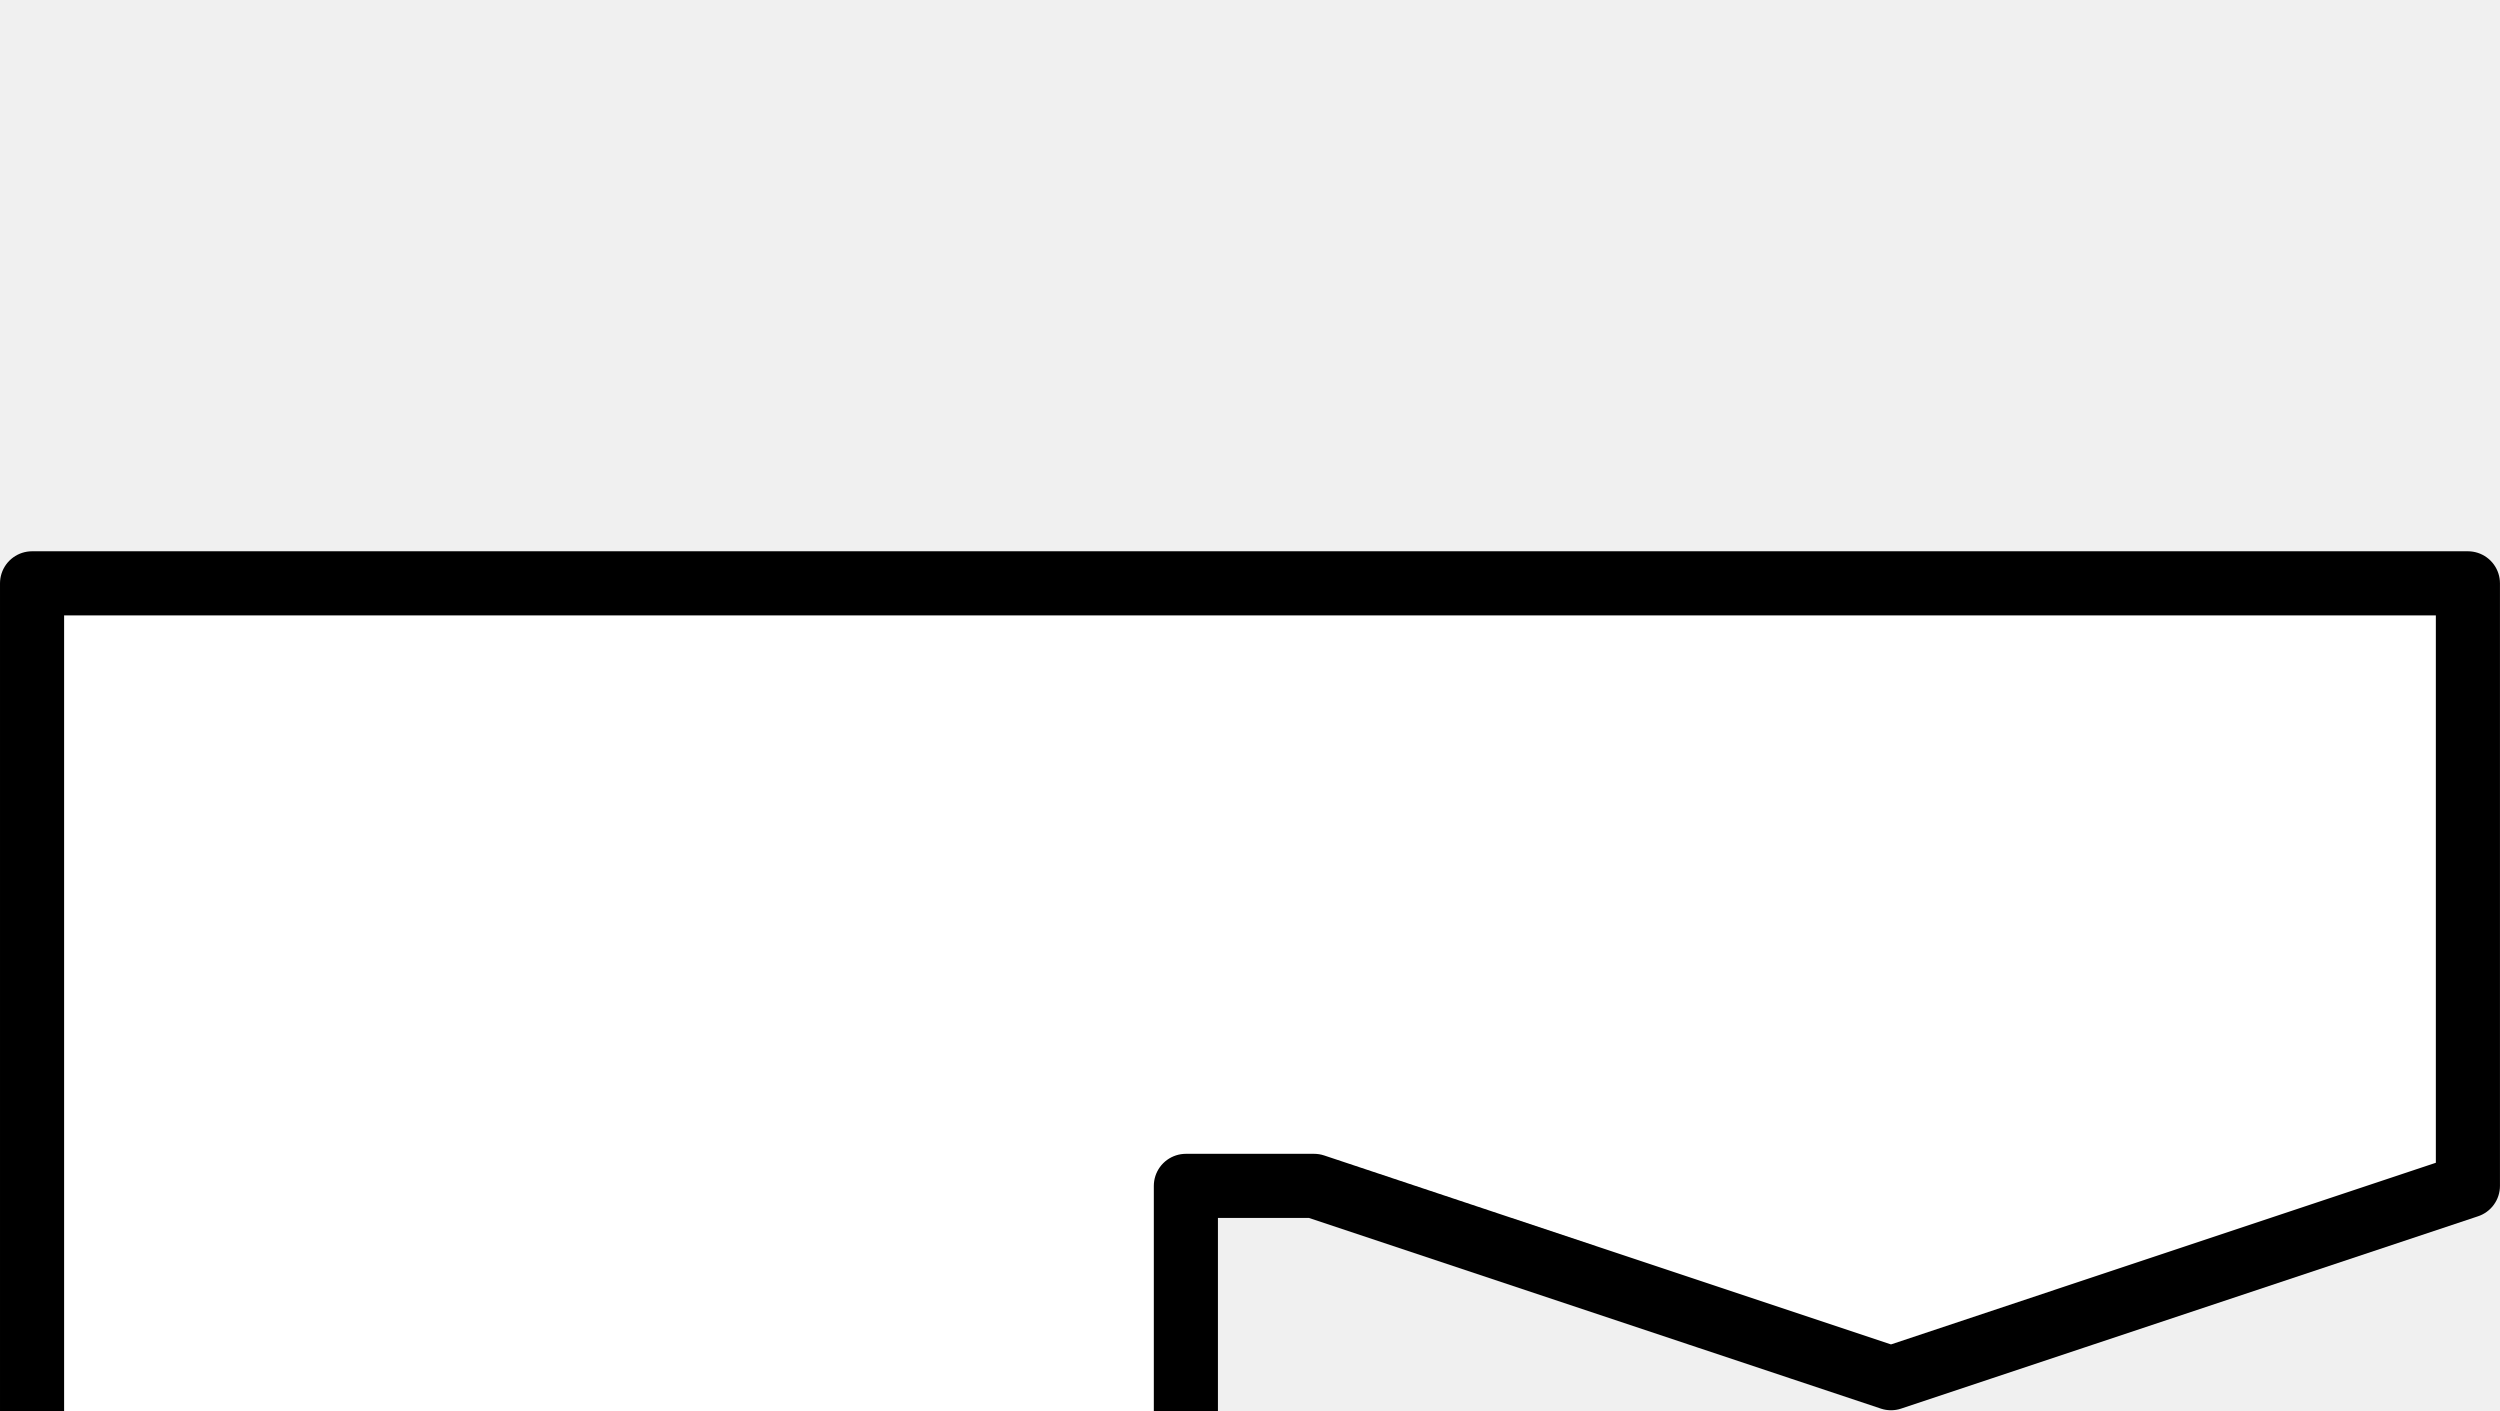
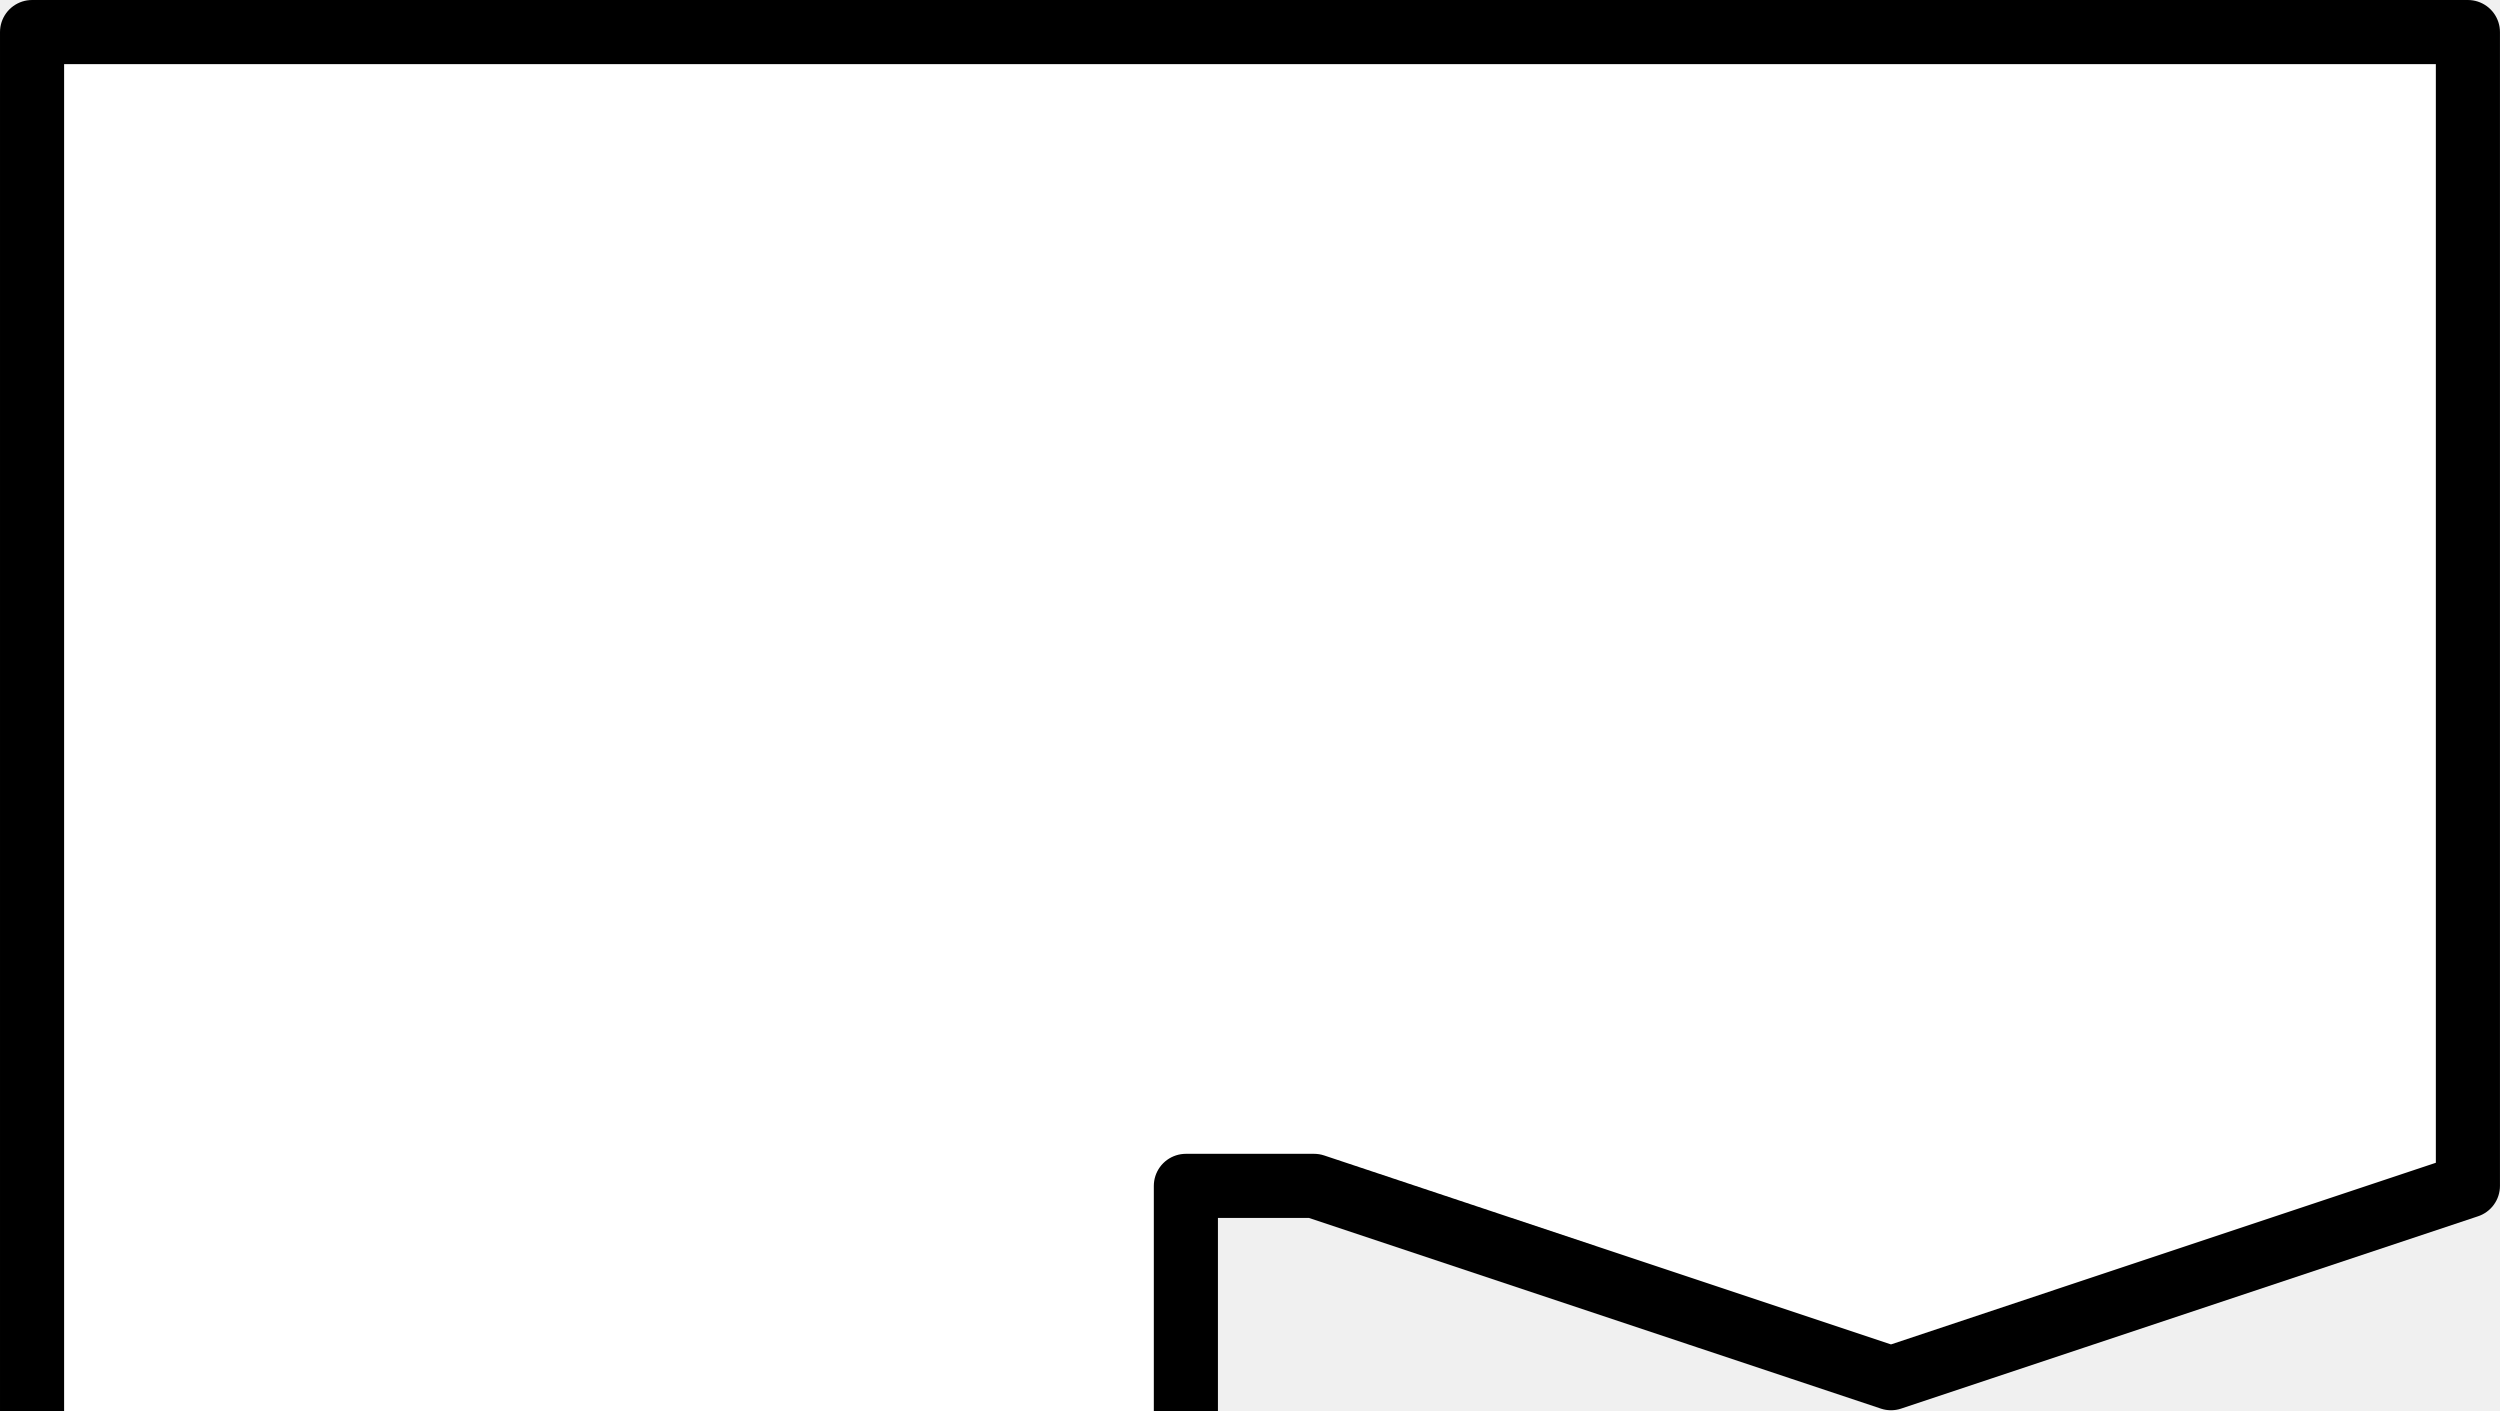
<svg xmlns="http://www.w3.org/2000/svg" width="51.594mm" height="29.104mm" viewBox="0 0 51.594 29.104" version="1.1" id="svg8">
  <defs id="defs2">
    </defs>
  <g id="layer1" transform="translate(31.08859,237.4636)">
-     <path id="rect833-3-2-2" style="fill:#ffffff;stroke:#000000;stroke-width:1.323;stroke-linecap:round;stroke-linejoin:round;stroke-miterlimit:4;stroke-dasharray:none;stop-color:#000000" d="m -6.615,-204.2 -3e-6,-8.79 h 2.646 l 11.906,3.969 11.906,-3.969 -4e-6,-12.435 H -6.615 -18.521 -30.427 l 7e-6,21.225" />
+     <path id="rect833-3-2-2" style="fill:#ffffff;stroke:#000000;stroke-width:1.323;stroke-linecap:round;stroke-linejoin:round;stroke-miterlimit:4;stroke-dasharray:none;stop-color:#000000" d="m -6.615,-204.2 -3e-6,-8.79 h 2.646 l 11.906,3.969 11.906,-3.969 -4e-6,-23.812 H -6.615 -18.521 -30.427 l 7e-6,32.602" />
  </g>
</svg>
